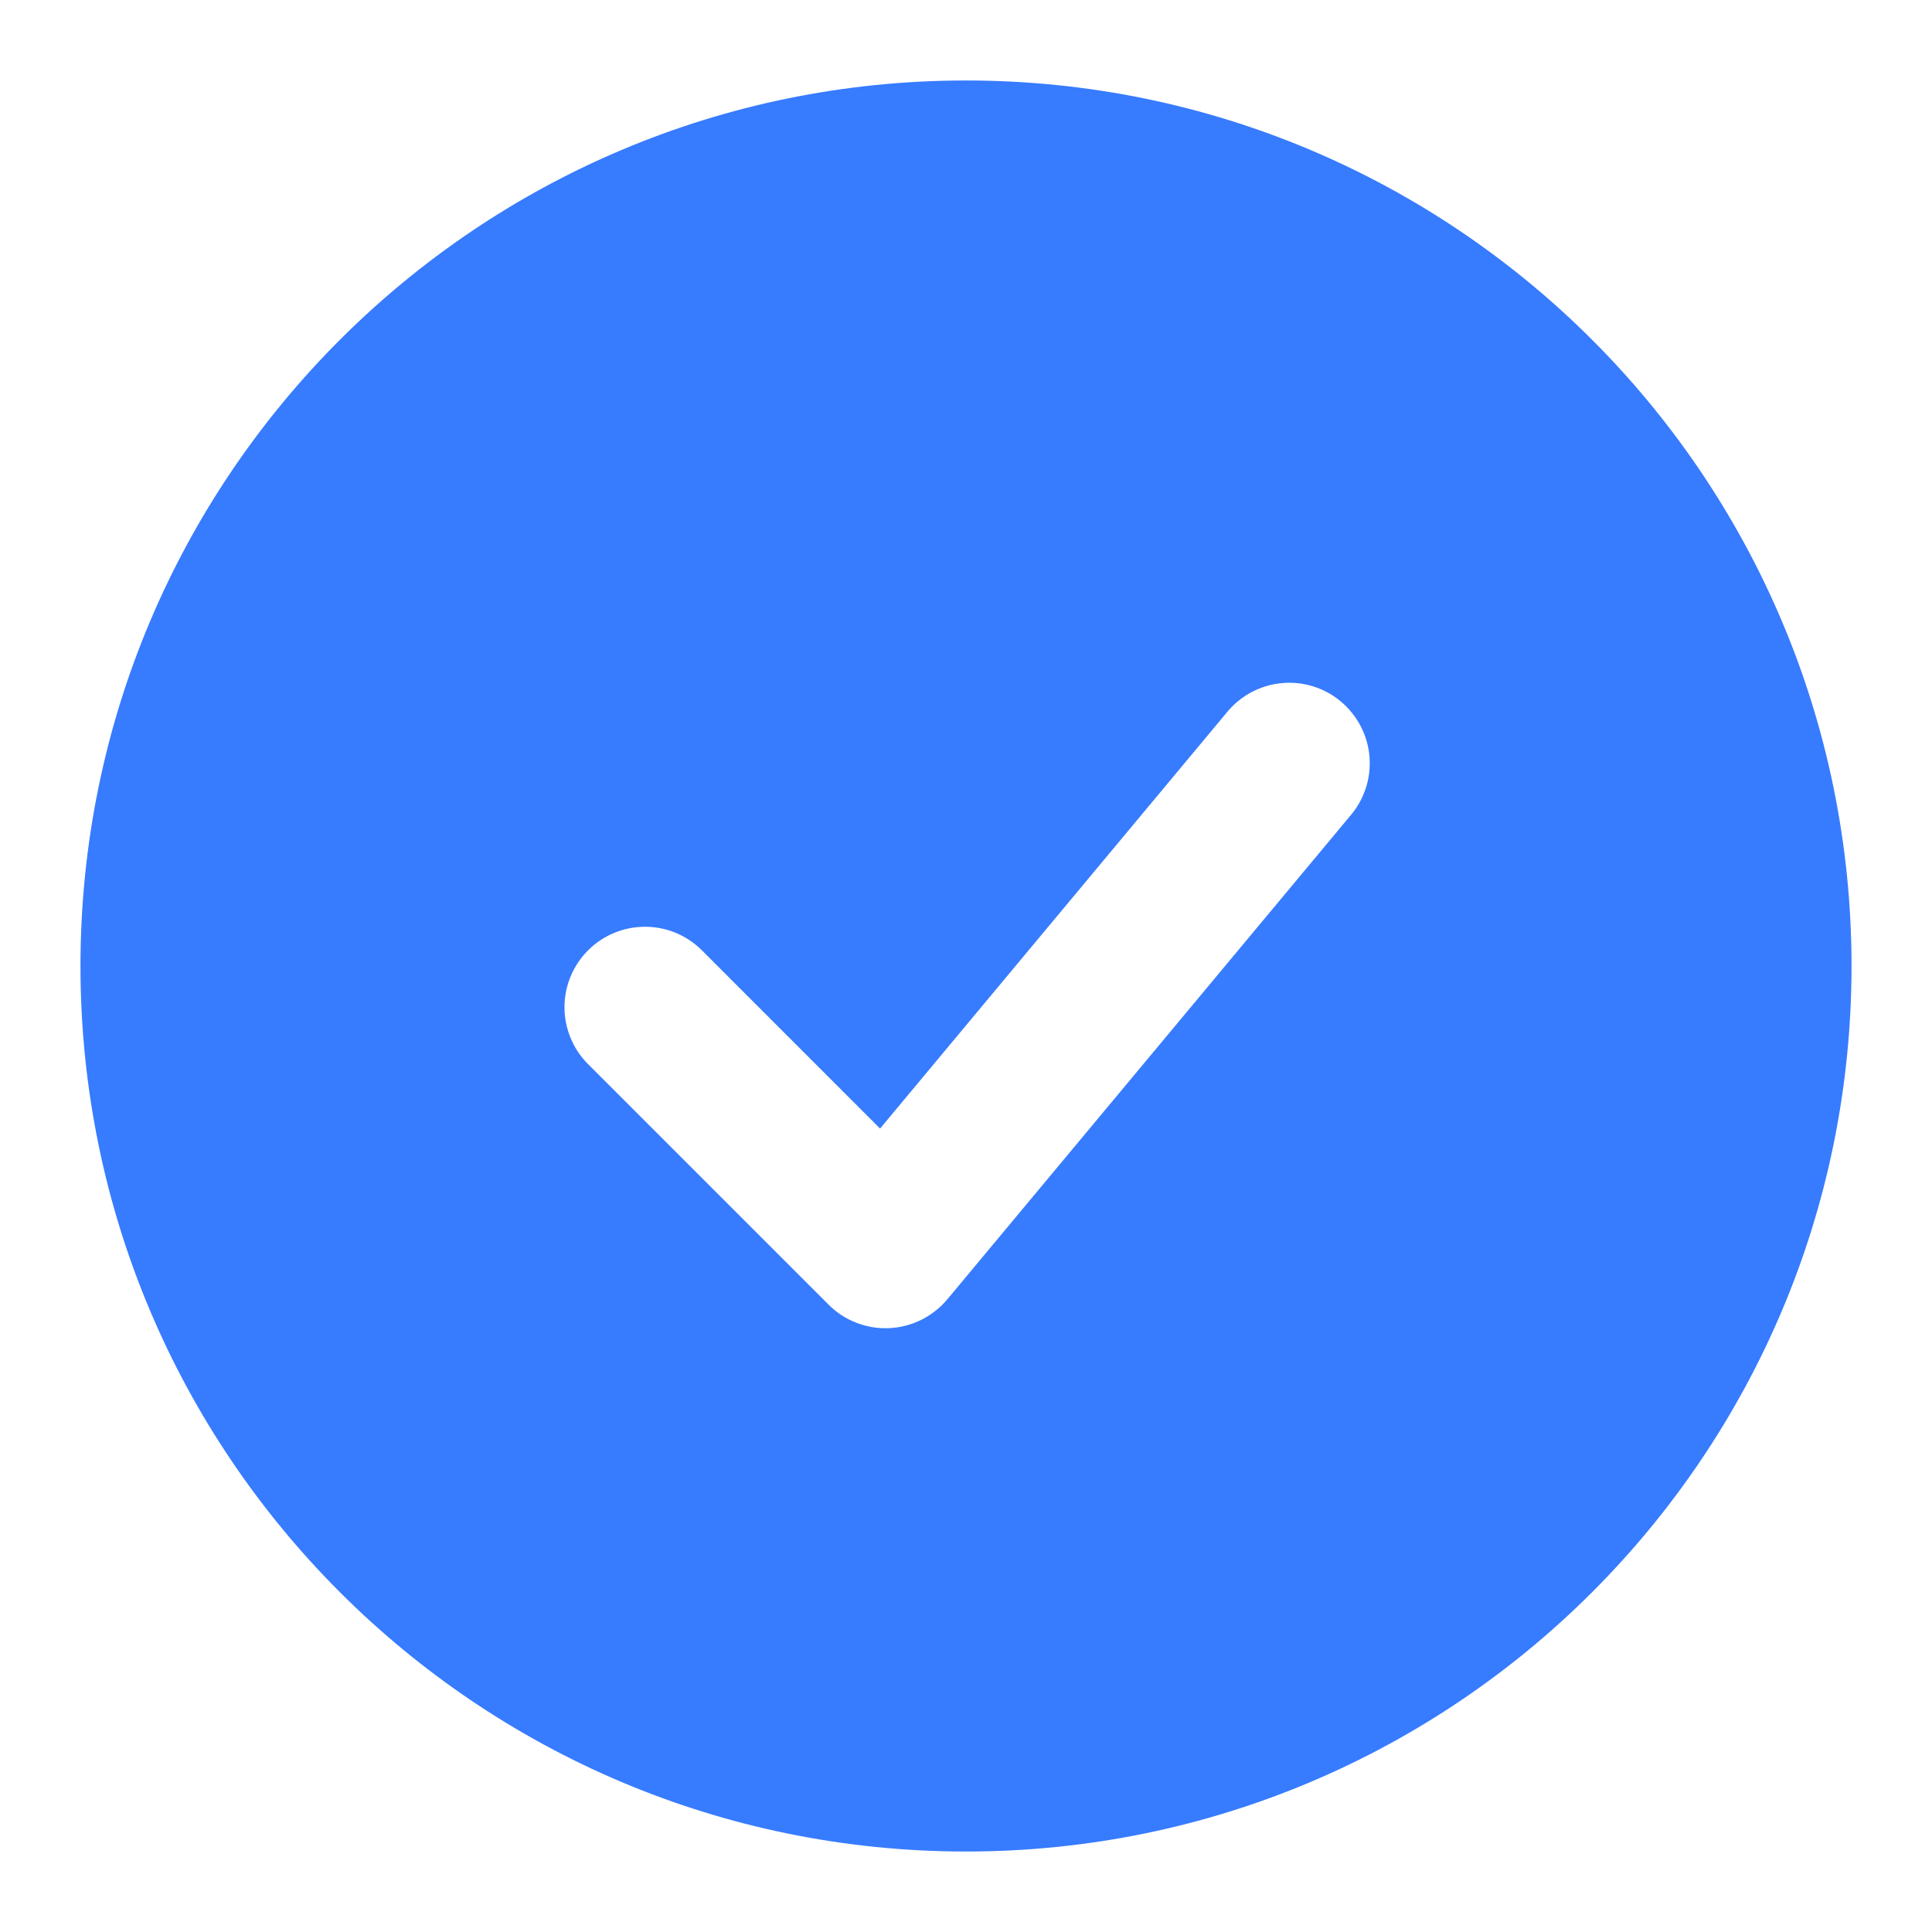
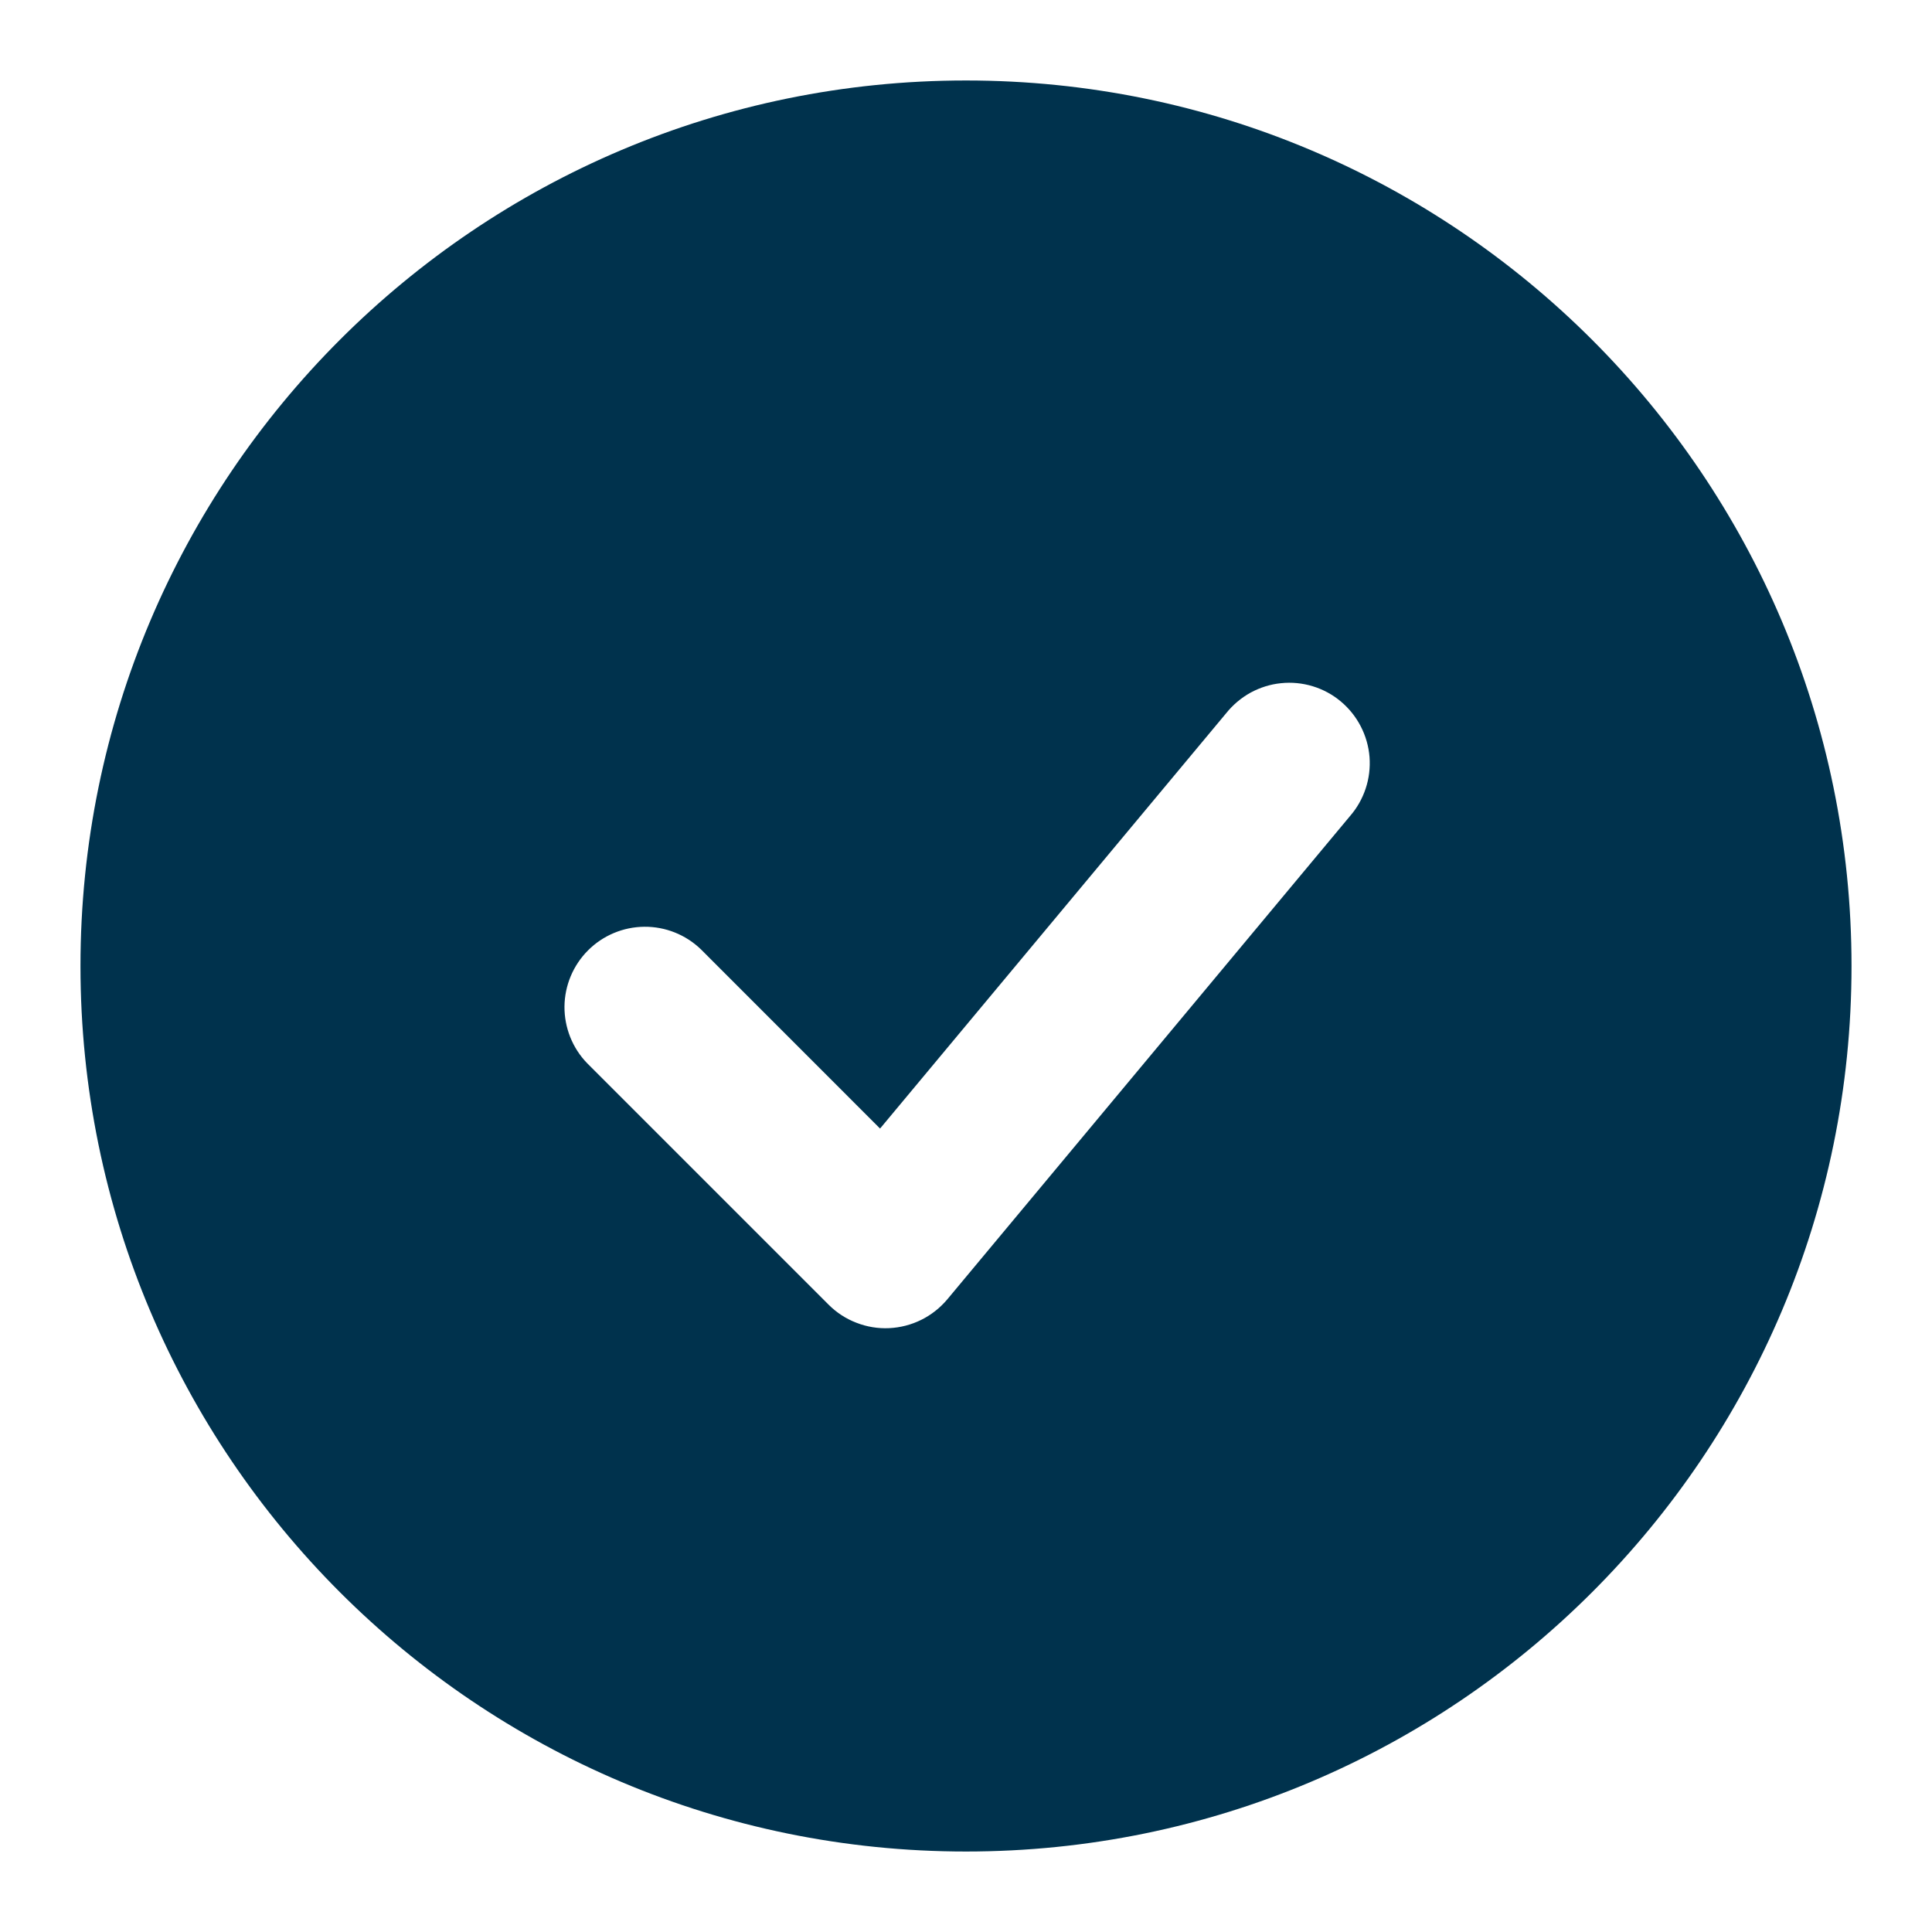
<svg xmlns="http://www.w3.org/2000/svg" width="29" height="29" viewBox="0 0 29 29" fill="none">
-   <path fill-rule="evenodd" clip-rule="evenodd" d="M14.5 1.208C7.16 1.208 1.208 7.159 1.208 14.5C1.208 21.841 7.16 27.792 14.5 27.792C21.841 27.792 27.792 21.841 27.792 14.5C27.792 7.159 21.841 1.208 14.5 1.208ZM20.262 12.252C20.368 12.131 20.448 11.99 20.499 11.837C20.55 11.684 20.569 11.523 20.557 11.362C20.544 11.201 20.499 11.045 20.425 10.902C20.351 10.759 20.249 10.632 20.126 10.529C20.002 10.425 19.859 10.348 19.705 10.301C19.55 10.254 19.389 10.238 19.228 10.255C19.068 10.271 18.913 10.32 18.771 10.397C18.63 10.475 18.506 10.58 18.405 10.706L13.21 16.94L10.521 14.25C10.293 14.03 9.988 13.908 9.671 13.911C9.354 13.914 9.051 14.041 8.827 14.265C8.603 14.489 8.476 14.792 8.473 15.109C8.471 15.425 8.592 15.731 8.813 15.959L12.438 19.584C12.556 19.702 12.698 19.795 12.855 19.855C13.011 19.916 13.179 19.944 13.347 19.936C13.514 19.928 13.678 19.886 13.829 19.811C13.979 19.737 14.112 19.631 14.22 19.503L20.262 12.252Z" fill="#377BFF" />
+   <path fill-rule="evenodd" clip-rule="evenodd" d="M14.5 1.208C7.16 1.208 1.208 7.159 1.208 14.5C1.208 21.841 7.16 27.792 14.5 27.792C21.841 27.792 27.792 21.841 27.792 14.5C27.792 7.159 21.841 1.208 14.5 1.208ZM20.262 12.252C20.368 12.131 20.448 11.99 20.499 11.837C20.55 11.684 20.569 11.523 20.557 11.362C20.544 11.201 20.499 11.045 20.425 10.902C20.351 10.759 20.249 10.632 20.126 10.529C20.002 10.425 19.859 10.348 19.705 10.301C19.55 10.254 19.389 10.238 19.228 10.255C19.068 10.271 18.913 10.32 18.771 10.397C18.63 10.475 18.506 10.58 18.405 10.706L13.21 16.94L10.521 14.25C10.293 14.03 9.988 13.908 9.671 13.911C9.354 13.914 9.051 14.041 8.827 14.265C8.603 14.489 8.476 14.792 8.473 15.109C8.471 15.425 8.592 15.731 8.813 15.959L12.438 19.584C12.556 19.702 12.698 19.795 12.855 19.855C13.011 19.916 13.179 19.944 13.347 19.936C13.514 19.928 13.678 19.886 13.829 19.811C13.979 19.737 14.112 19.631 14.22 19.503L20.262 12.252Z" fill="#00324d" />
</svg>
